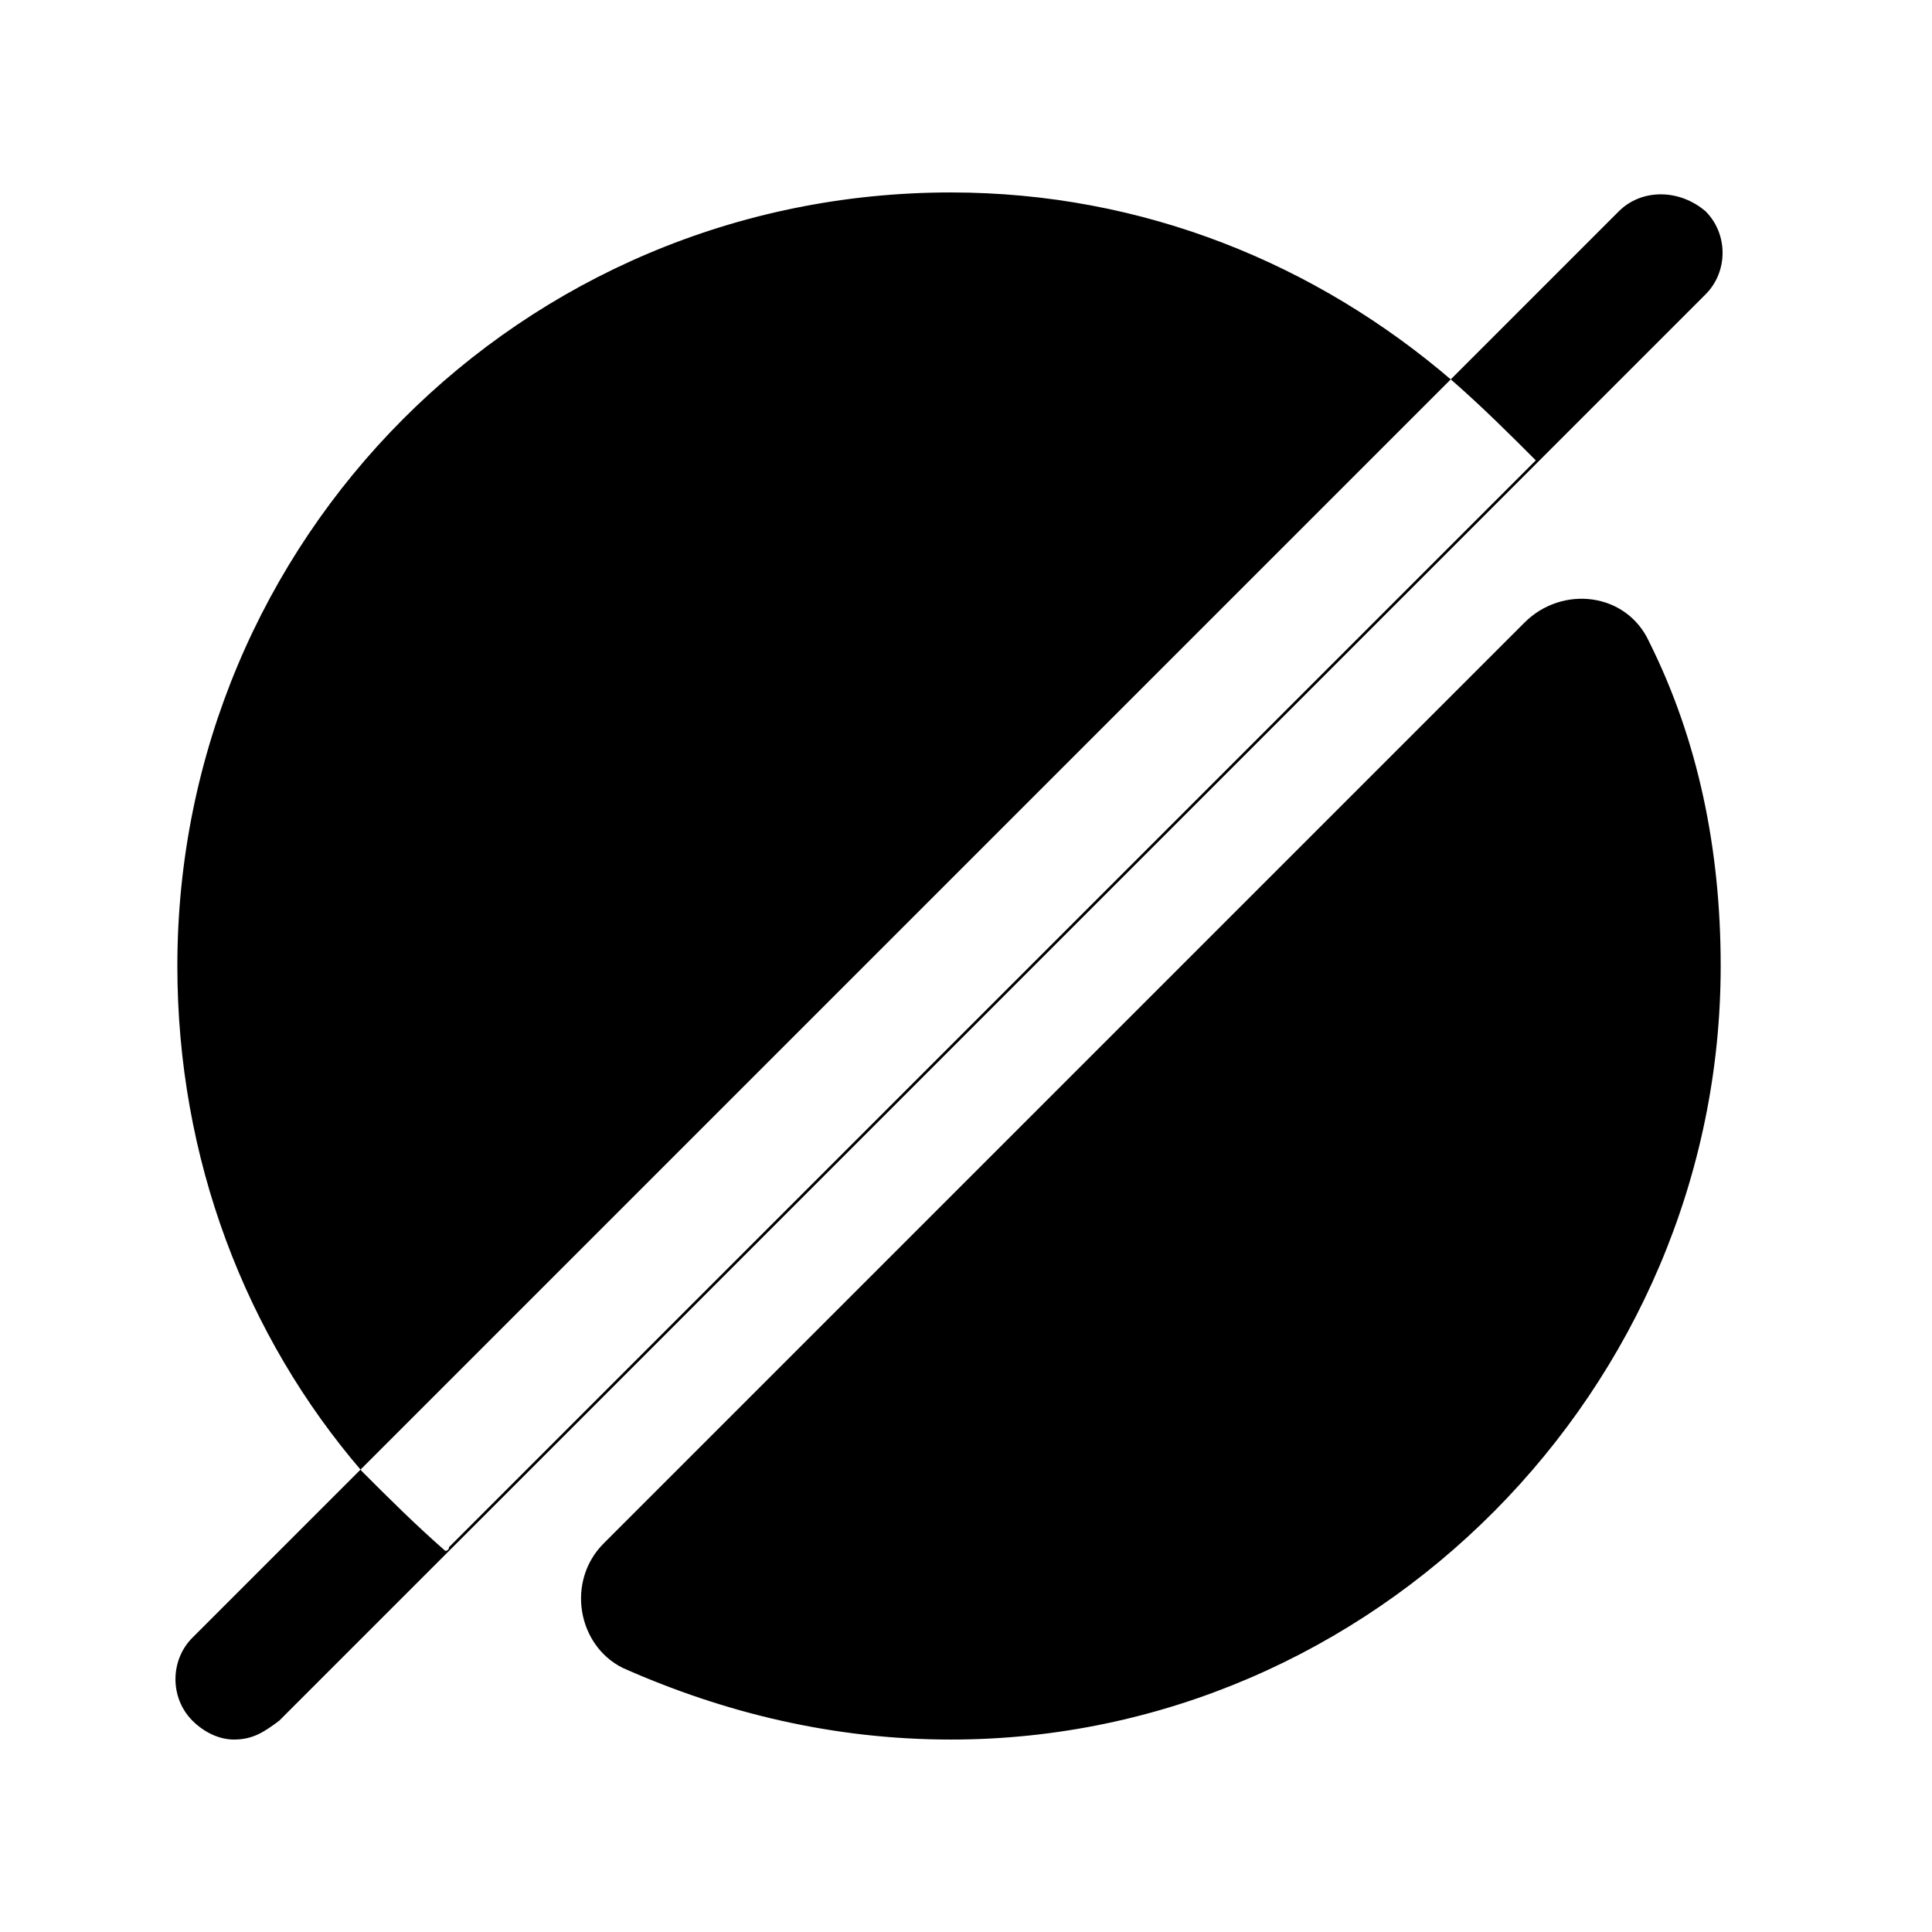
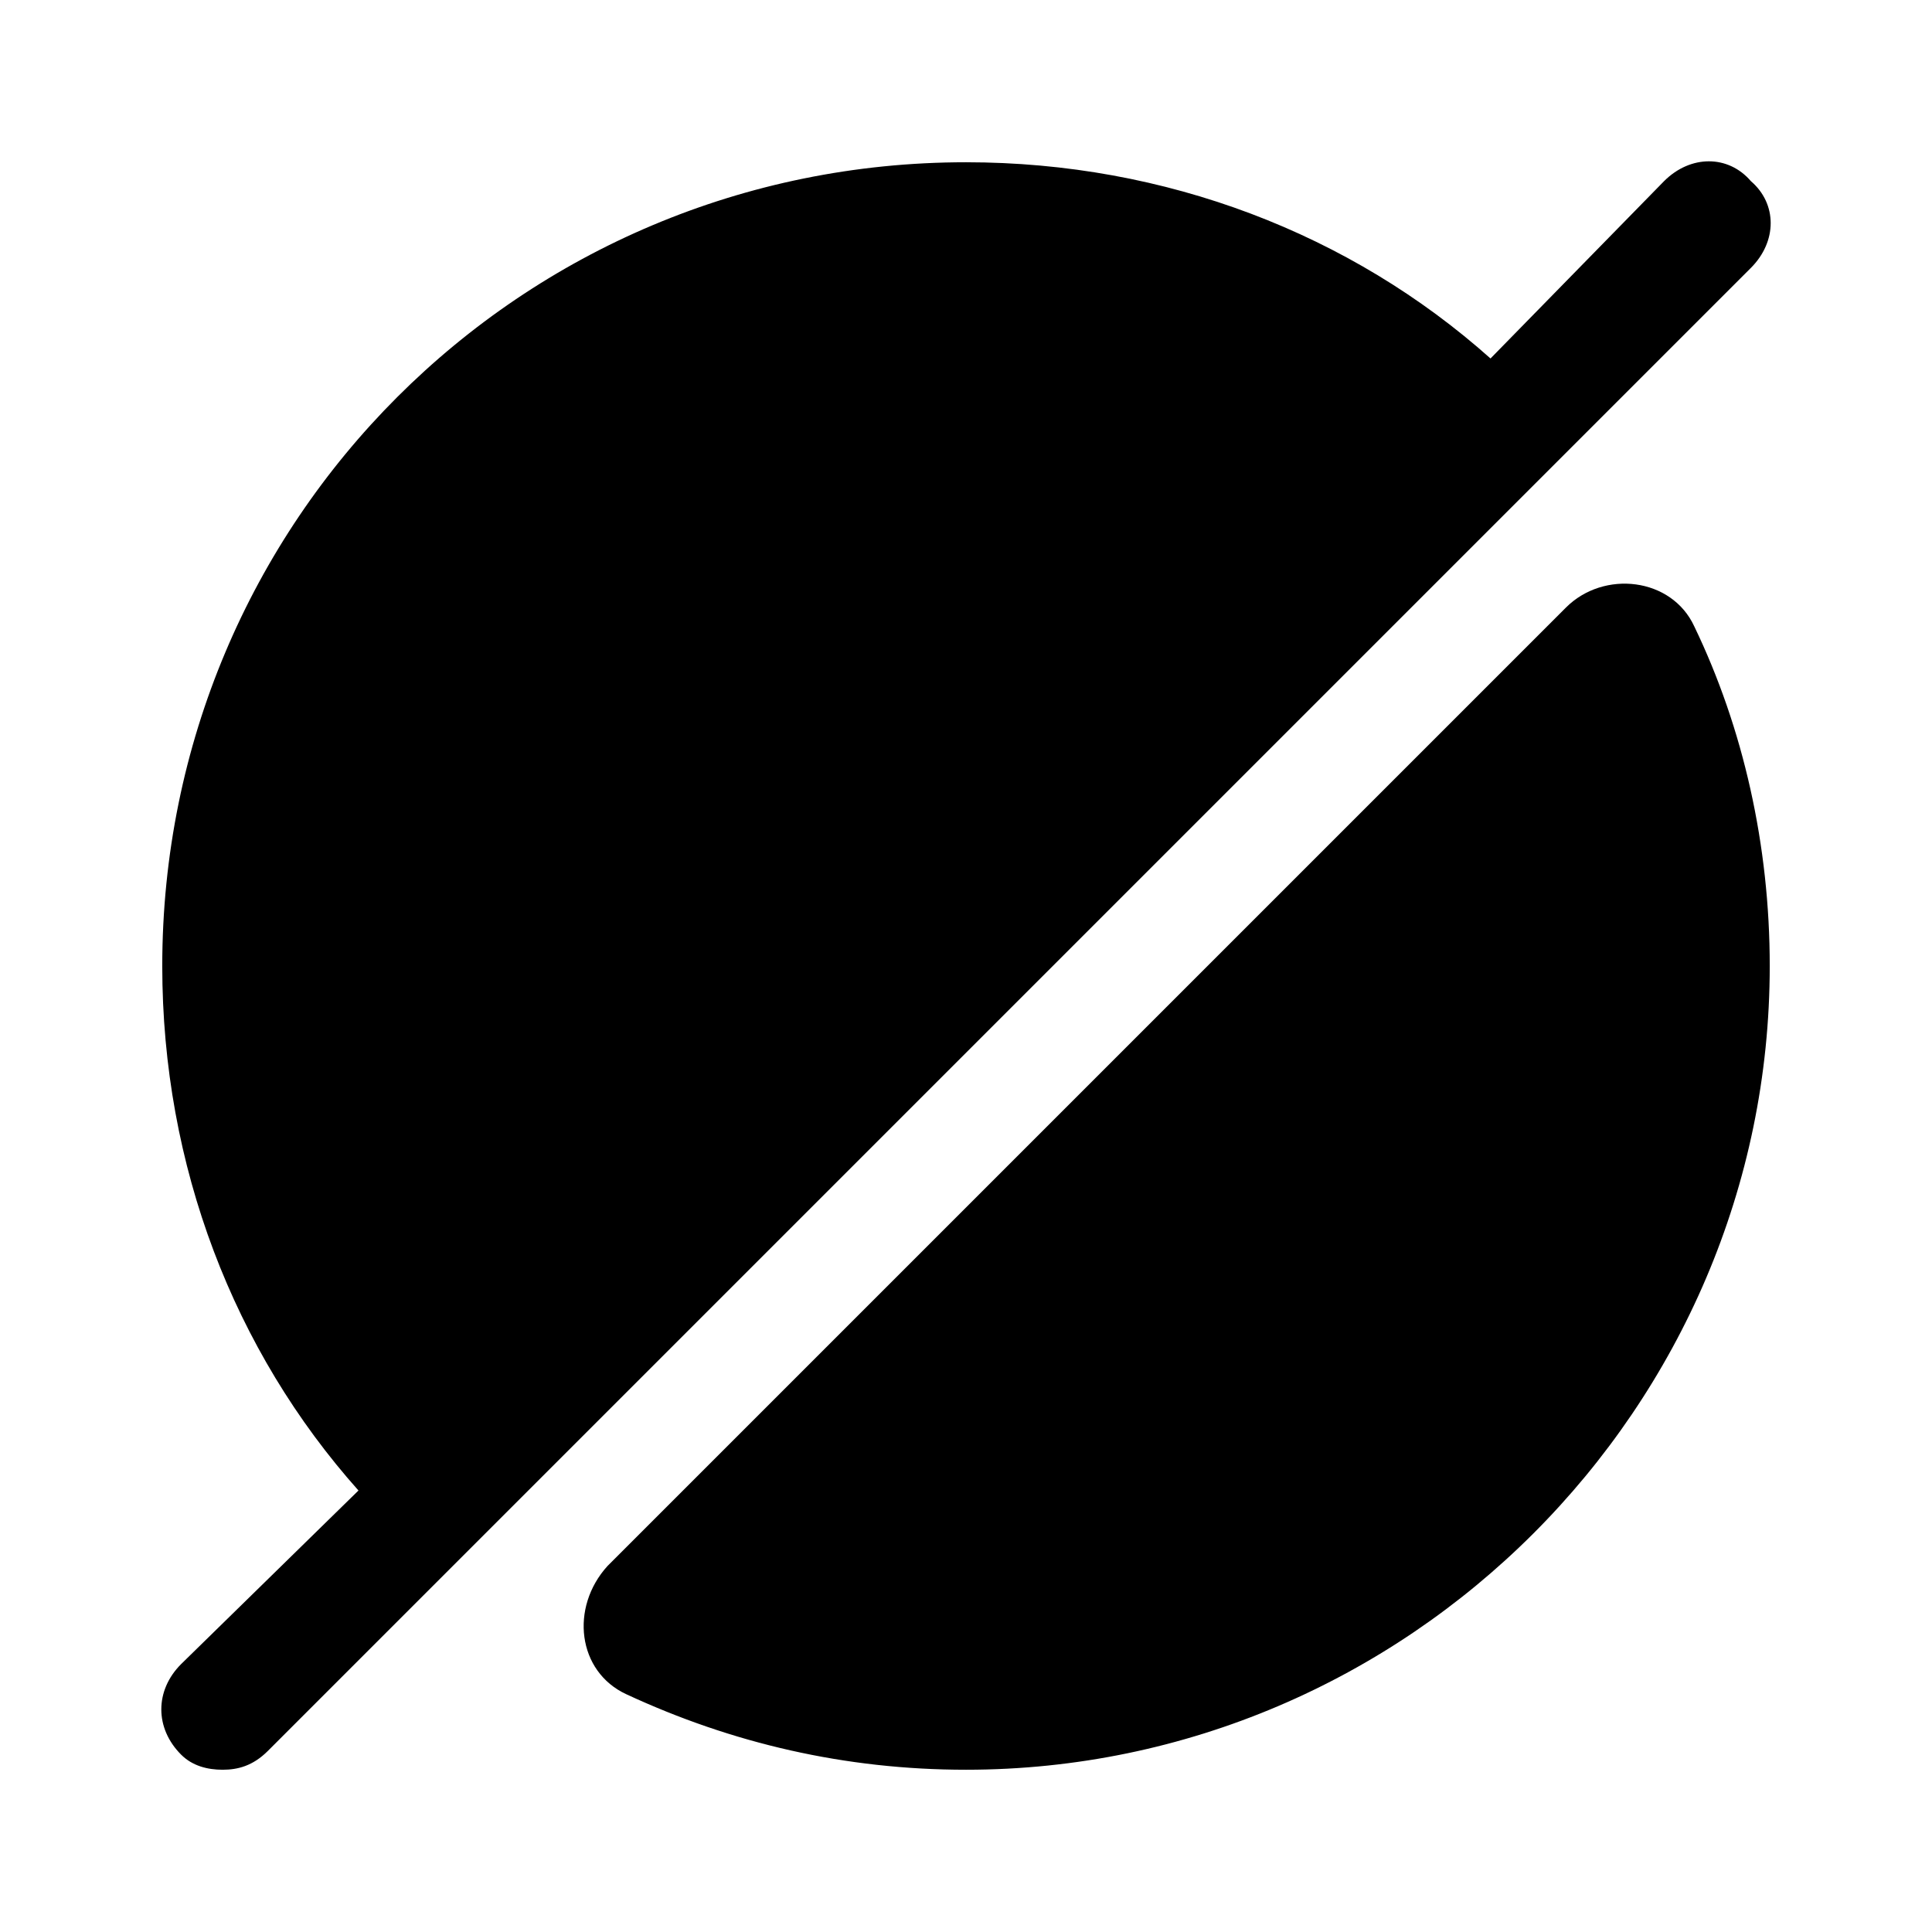
<svg xmlns="http://www.w3.org/2000/svg" id="icon-slash-filled" viewBox="0 0 512 512">
-   <path d="m406 123l-287 287c0 1-1 1-1 1-8-7-15-14-22-21-31-36-49-83-49-134 0-113 91-205 205-205 51 0 97 19 133 50 8 7 15 14 22 21-1 1-1 1-1 1z m50 133c0 112-92 205-204 205-31 0-60-7-87-19-12-6-15-23-5-33l244-244c10-10 27-8 33 5 13 26 19 55 19 86z m-4-200c-7-6-17-6-23 0l-378 378c-6 6-6 16 0 22 3 3 7 5 11 5 5 0 8-2 12-5l378-378c6-6 6-16 0-22z" />
+   <path d="m469 256c0 117-96 213-213 213-32 0-62-7-90-20-13-6-15-23-5-34l254-254c10-10 28-8 34 5 13 27 20 58 20 90z m-426 0c0 53 19 102 52 139l-47 46c-7 7-7 17 0 24 3 3 7 4 11 4 4 0 8-1 12-5l393-393c7-7 7-17 0-23-6-7-16-7-23 0l-46 47c-37-33-86-52-139-52-118 0-213 95-213 213z" />
</svg>
